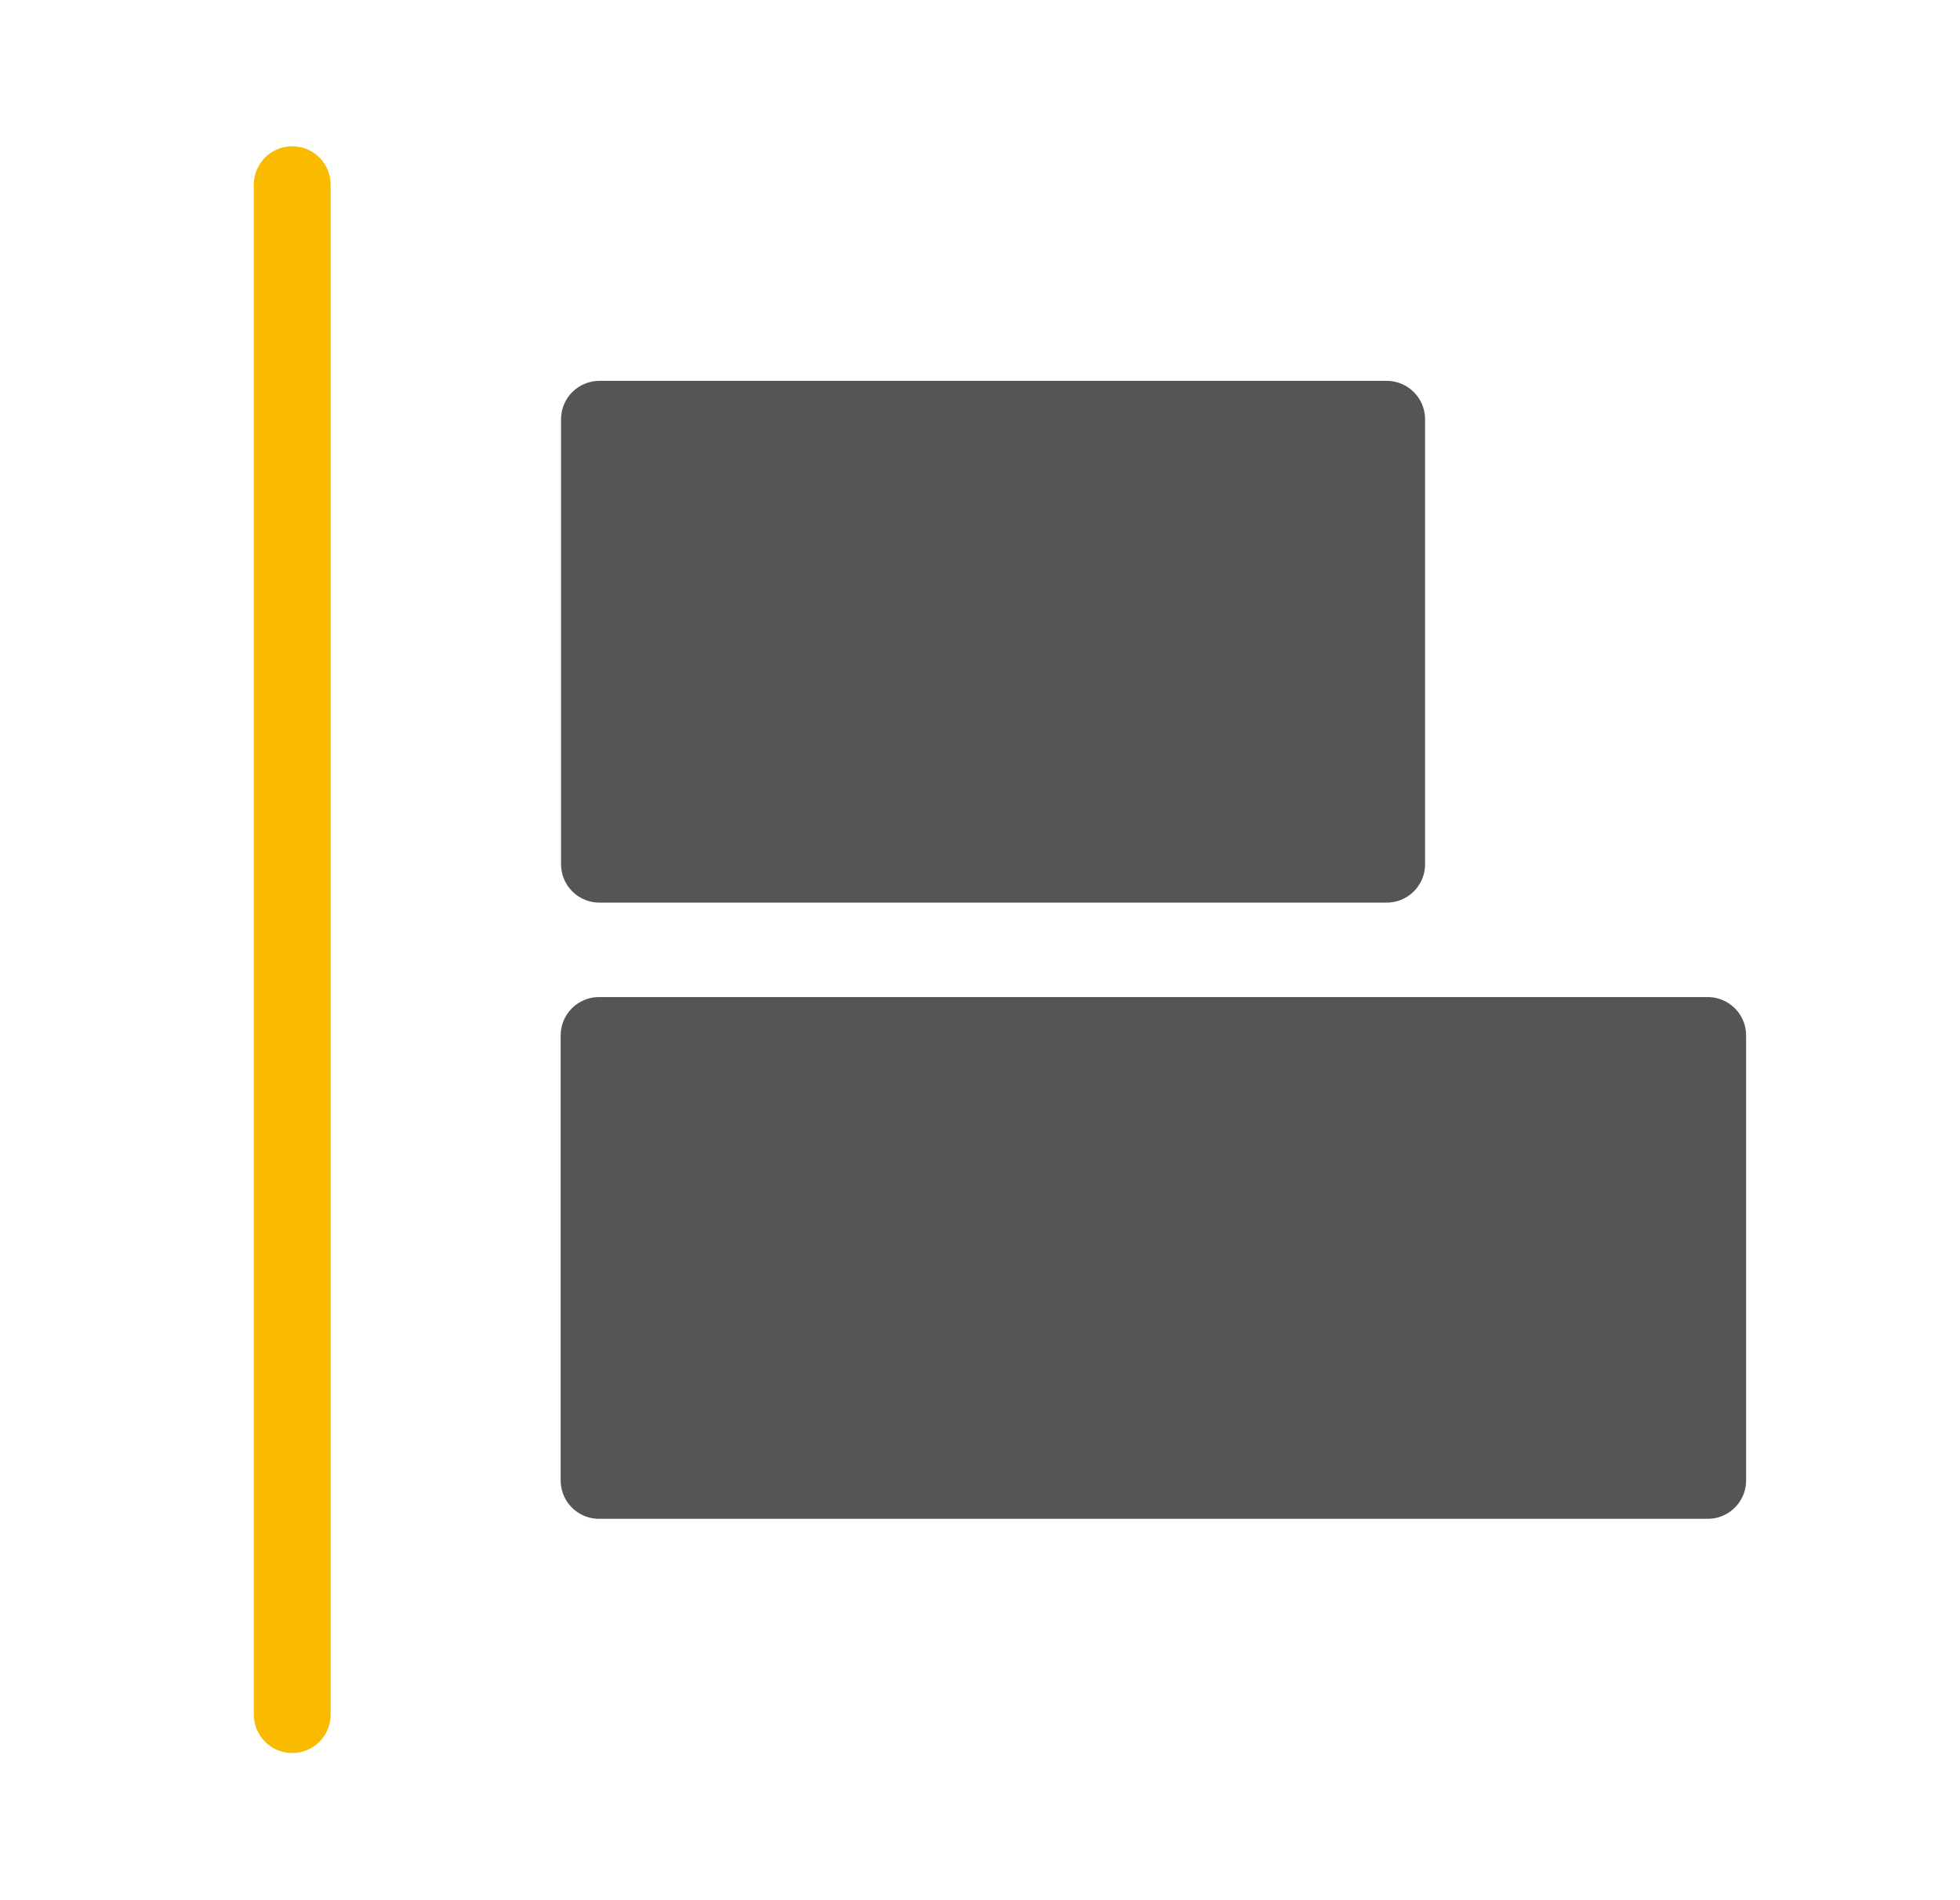
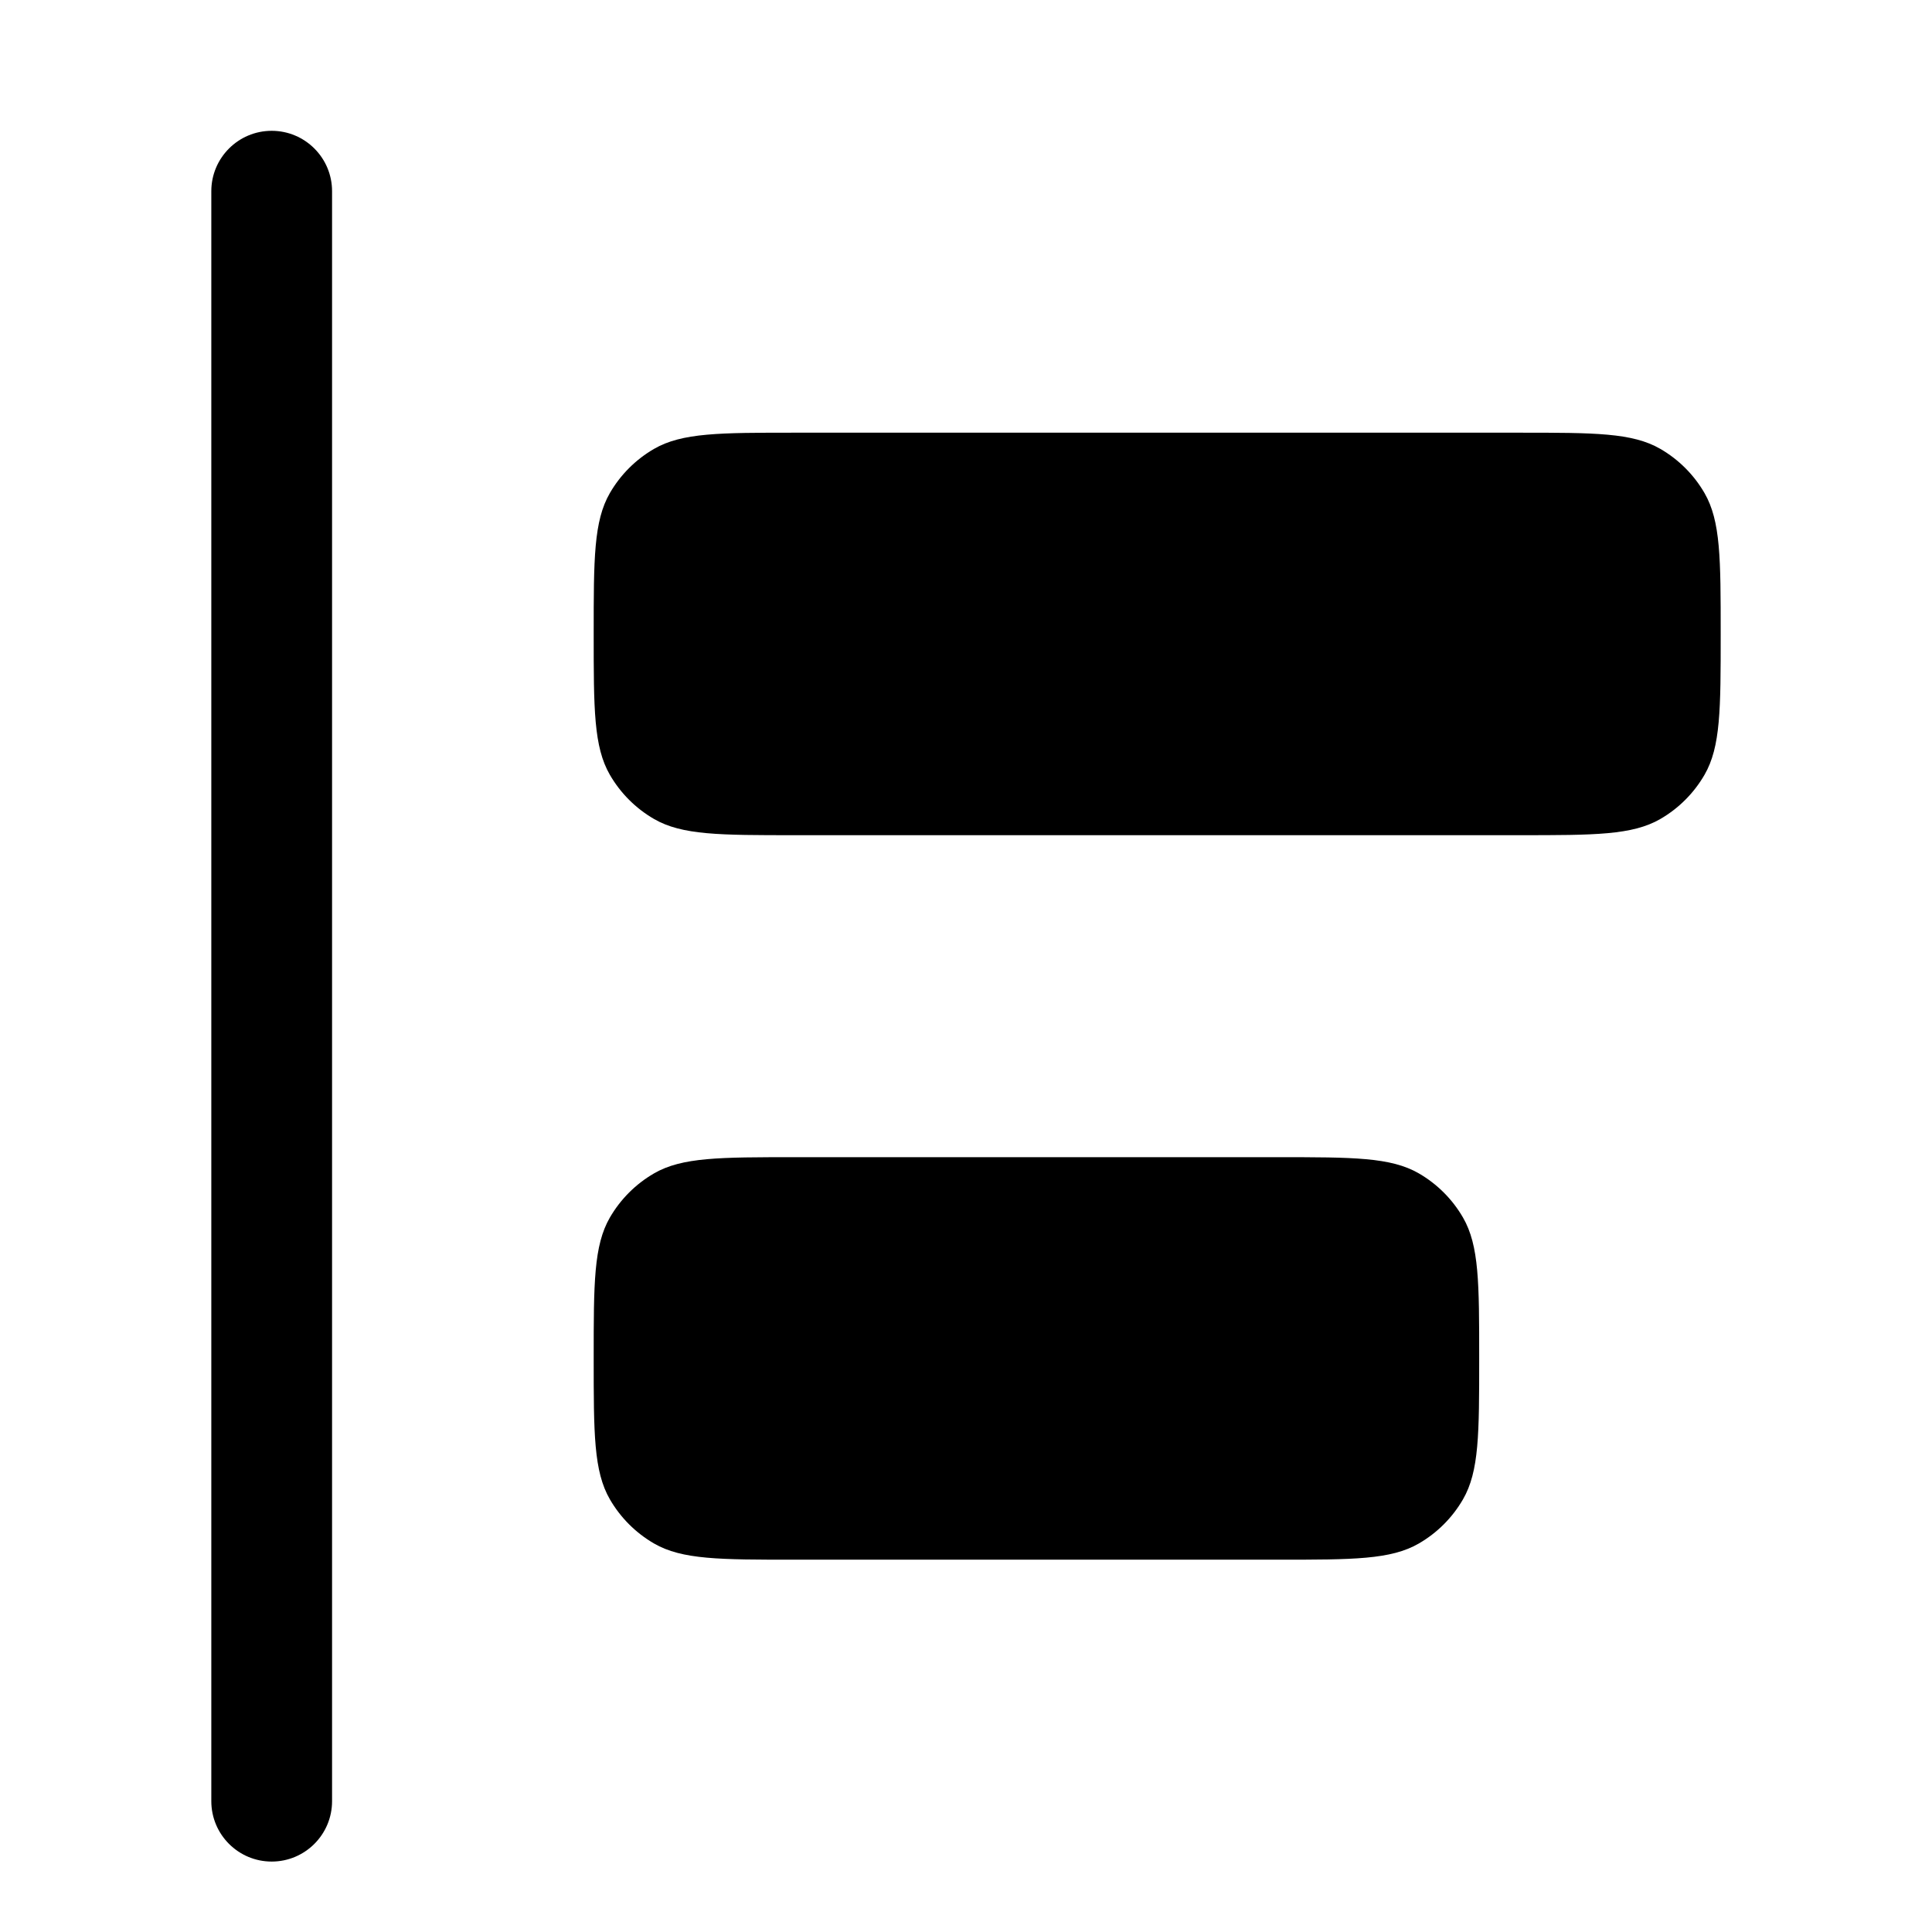
- <svg xmlns="http://www.w3.org/2000/svg" viewBox="0 0 51.04 49.47">
-   <defs>
-     <style>.cls-1,.cls-3{fill:none;}.cls-2{fill:#555555;stroke:#555555;stroke-linejoin:round;}.cls-2,.cls-3{stroke-linecap:round;stroke-width:2px;}.cls-3{stroke:#f9ba00;stroke-miterlimit:10;}</style>
-   </defs>
-   <g id="Calque_2" data-name="Calque 2">
-     <g id="Calque_1-2" data-name="Calque 1">
-       <polyline class="cls-1" points="6.8 0 51.04 0 51.04 49.47 0 49.47 0 0 6.8 0" />
-       <rect class="cls-2" x="15.6" y="10.91" width="20.5" height="11.59" transform="translate(51.71 33.42) rotate(-180)" />
-       <rect class="cls-2" x="15.6" y="26.96" width="28.87" height="11.59" transform="translate(60.07 65.52) rotate(-180)" />
-       <line class="cls-3" x1="7.61" y1="4.81" x2="7.61" y2="44.66" />
-     </g>
-   </g>
+ <svg xmlns="http://www.w3.org/2000/svg" width="800px" height="800px" viewBox="0 0 24 24" fill="none">
+   <path fill-rule="evenodd" clip-rule="evenodd" d="M3.375 1.625C3.789 1.625 4.125 1.961 4.125 2.375L4.125 22.375C4.125 22.789 3.789 23.125 3.375 23.125C2.961 23.125 2.625 22.789 2.625 22.375L2.625 2.375C2.625 1.961 2.961 1.625 3.375 1.625Z" fill="currentColor" />
+   <path d="M7.375 7.875C7.375 6.94 7.375 6.473 7.576 6.125C7.708 5.897 7.897 5.708 8.125 5.576C8.473 5.375 8.94 5.375 9.875 5.375H18.875C19.81 5.375 20.277 5.375 20.625 5.576C20.853 5.708 21.042 5.897 21.174 6.125C21.375 6.473 21.375 6.94 21.375 7.875C21.375 8.81 21.375 9.277 21.174 9.625C21.042 9.853 20.853 10.042 20.625 10.174C20.277 10.375 19.81 10.375 18.875 10.375L9.875 10.375C8.94 10.375 8.473 10.375 8.125 10.174C7.897 10.042 7.708 9.853 7.576 9.625C7.375 9.277 7.375 8.81 7.375 7.875Z" fill="currentColor" />
+   <path d="M7.375 16.875C7.375 15.94 7.375 15.473 7.576 15.125C7.708 14.897 7.897 14.708 8.125 14.576C8.473 14.375 8.94 14.375 9.875 14.375L15.875 14.375C16.81 14.375 17.277 14.375 17.625 14.576C17.853 14.708 18.042 14.897 18.174 15.125C18.375 15.473 18.375 15.94 18.375 16.875C18.375 17.81 18.375 18.277 18.174 18.625C18.042 18.853 17.853 19.042 17.625 19.174C17.277 19.375 16.81 19.375 15.875 19.375H9.875C8.94 19.375 8.473 19.375 8.125 19.174C7.897 19.042 7.708 18.853 7.576 18.625C7.375 18.277 7.375 17.81 7.375 16.875Z" fill="currentColor" />
</svg>
